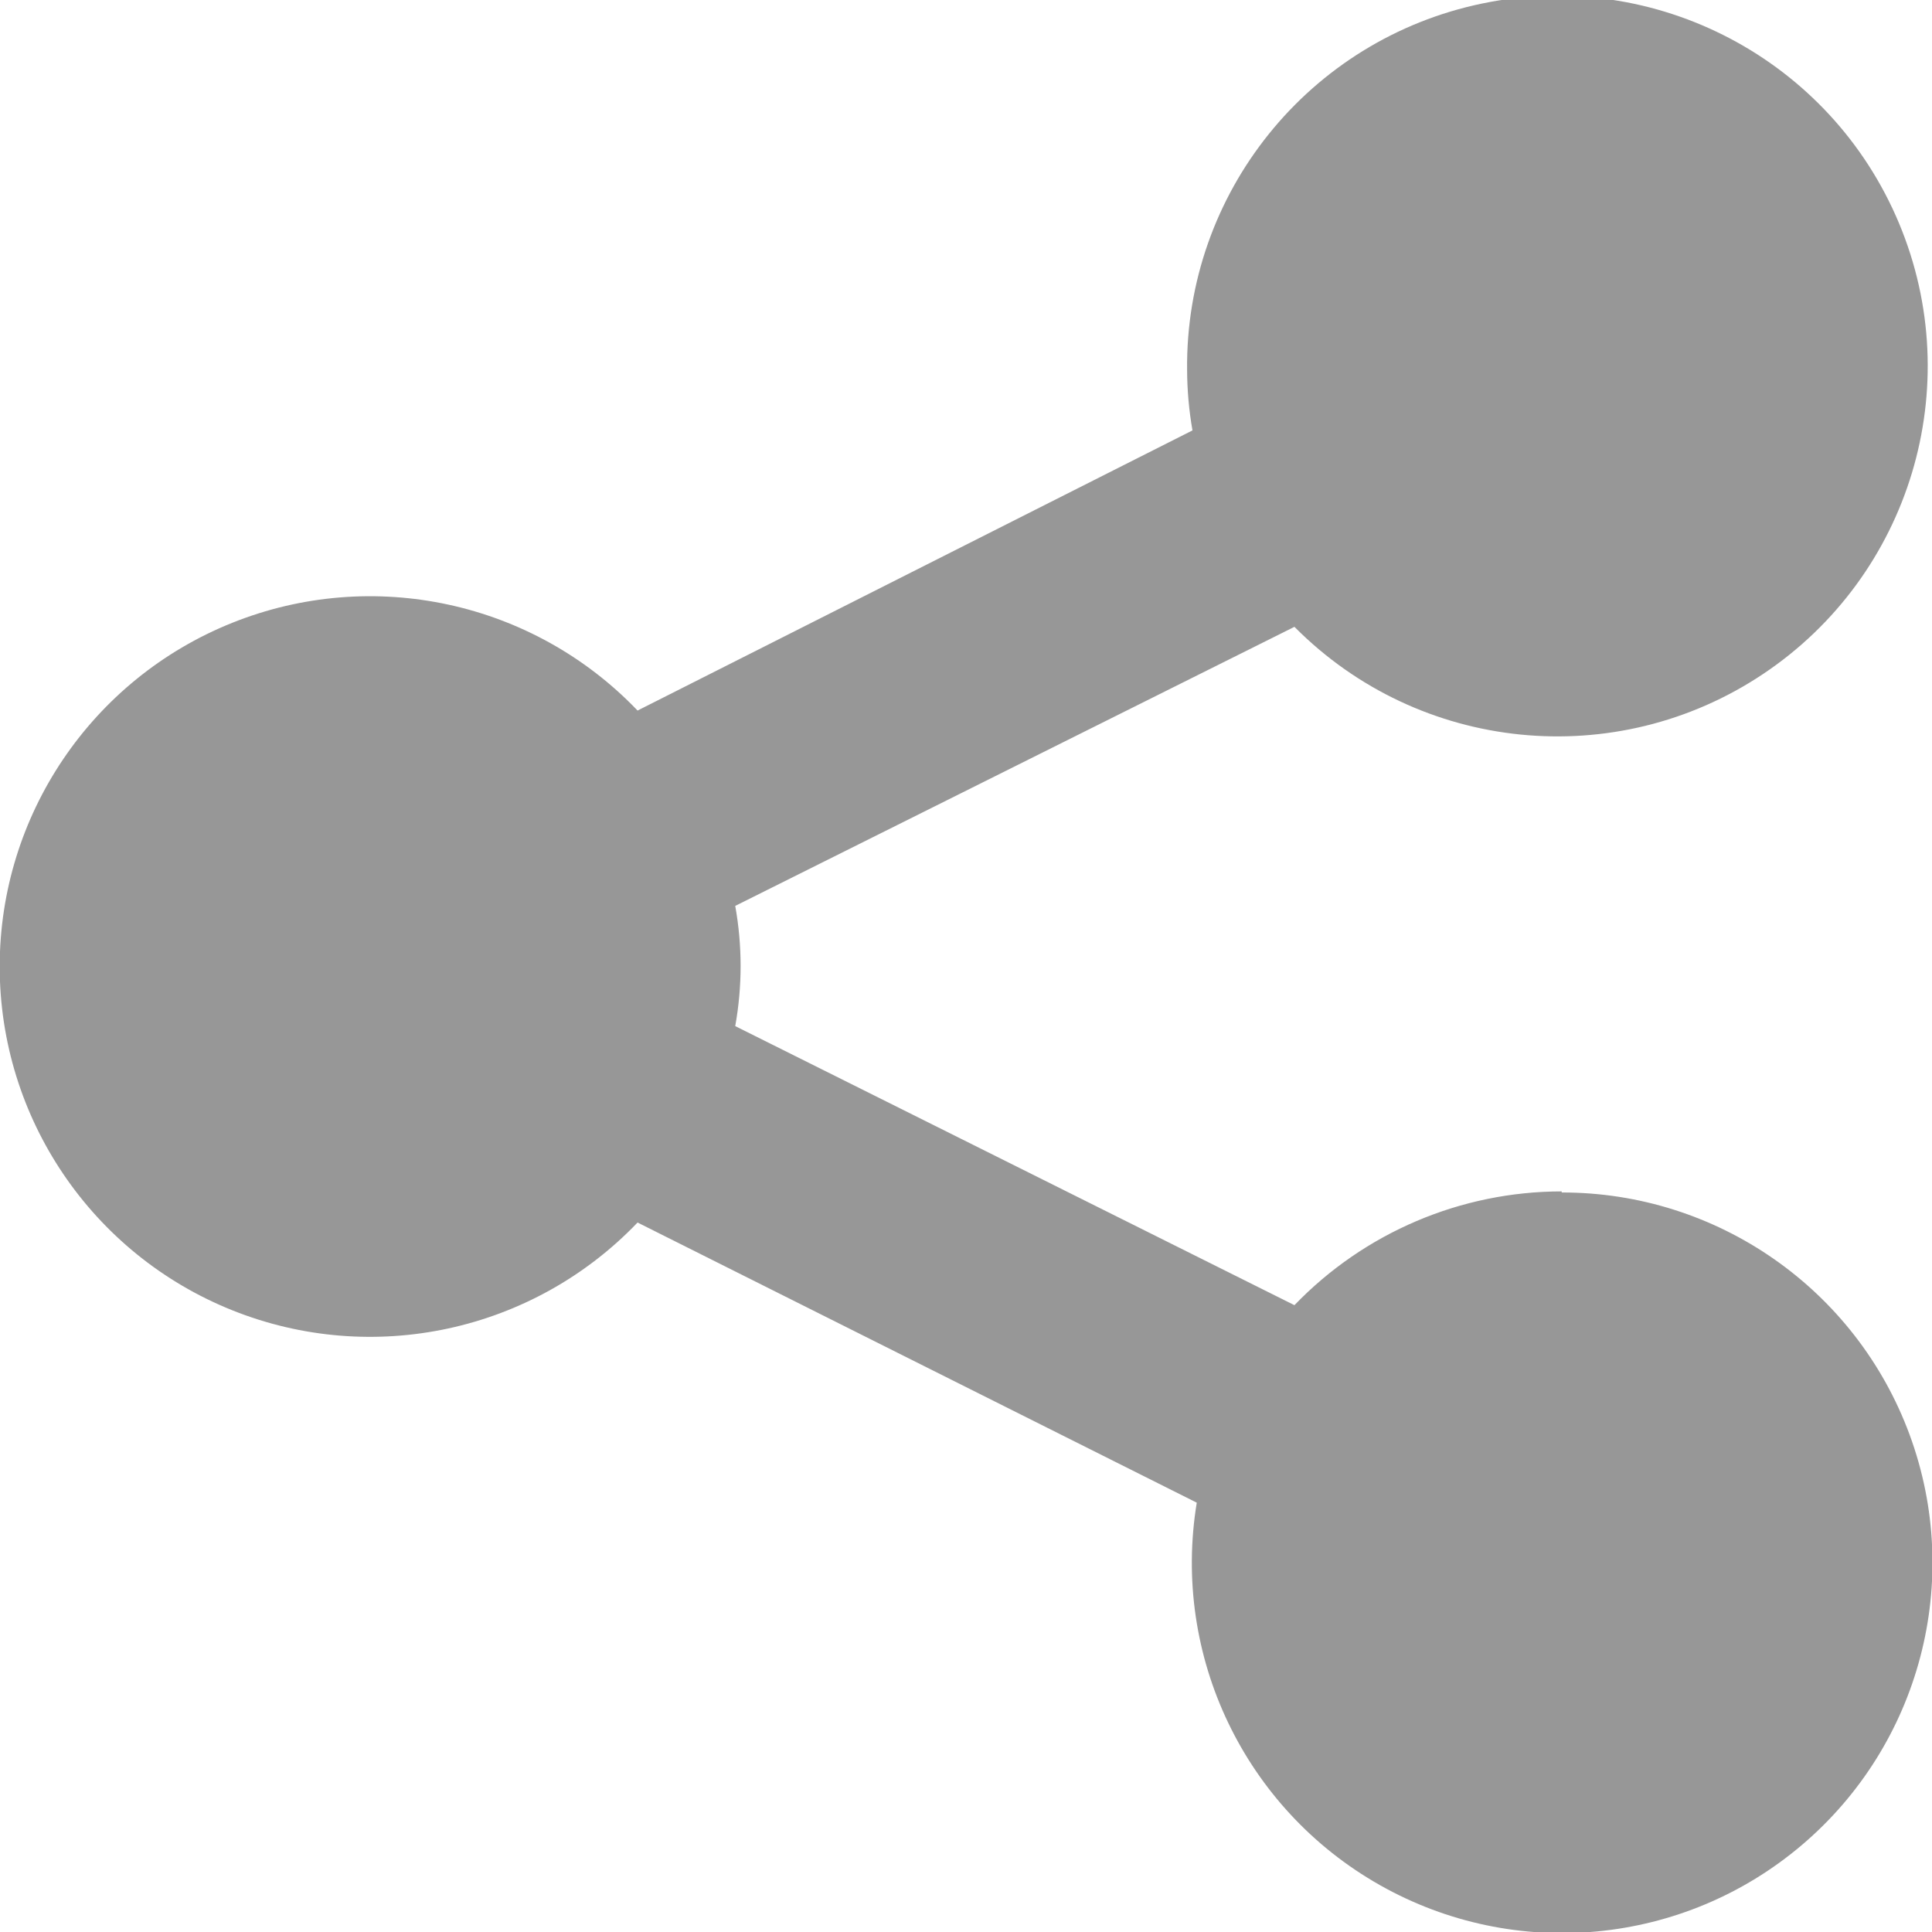
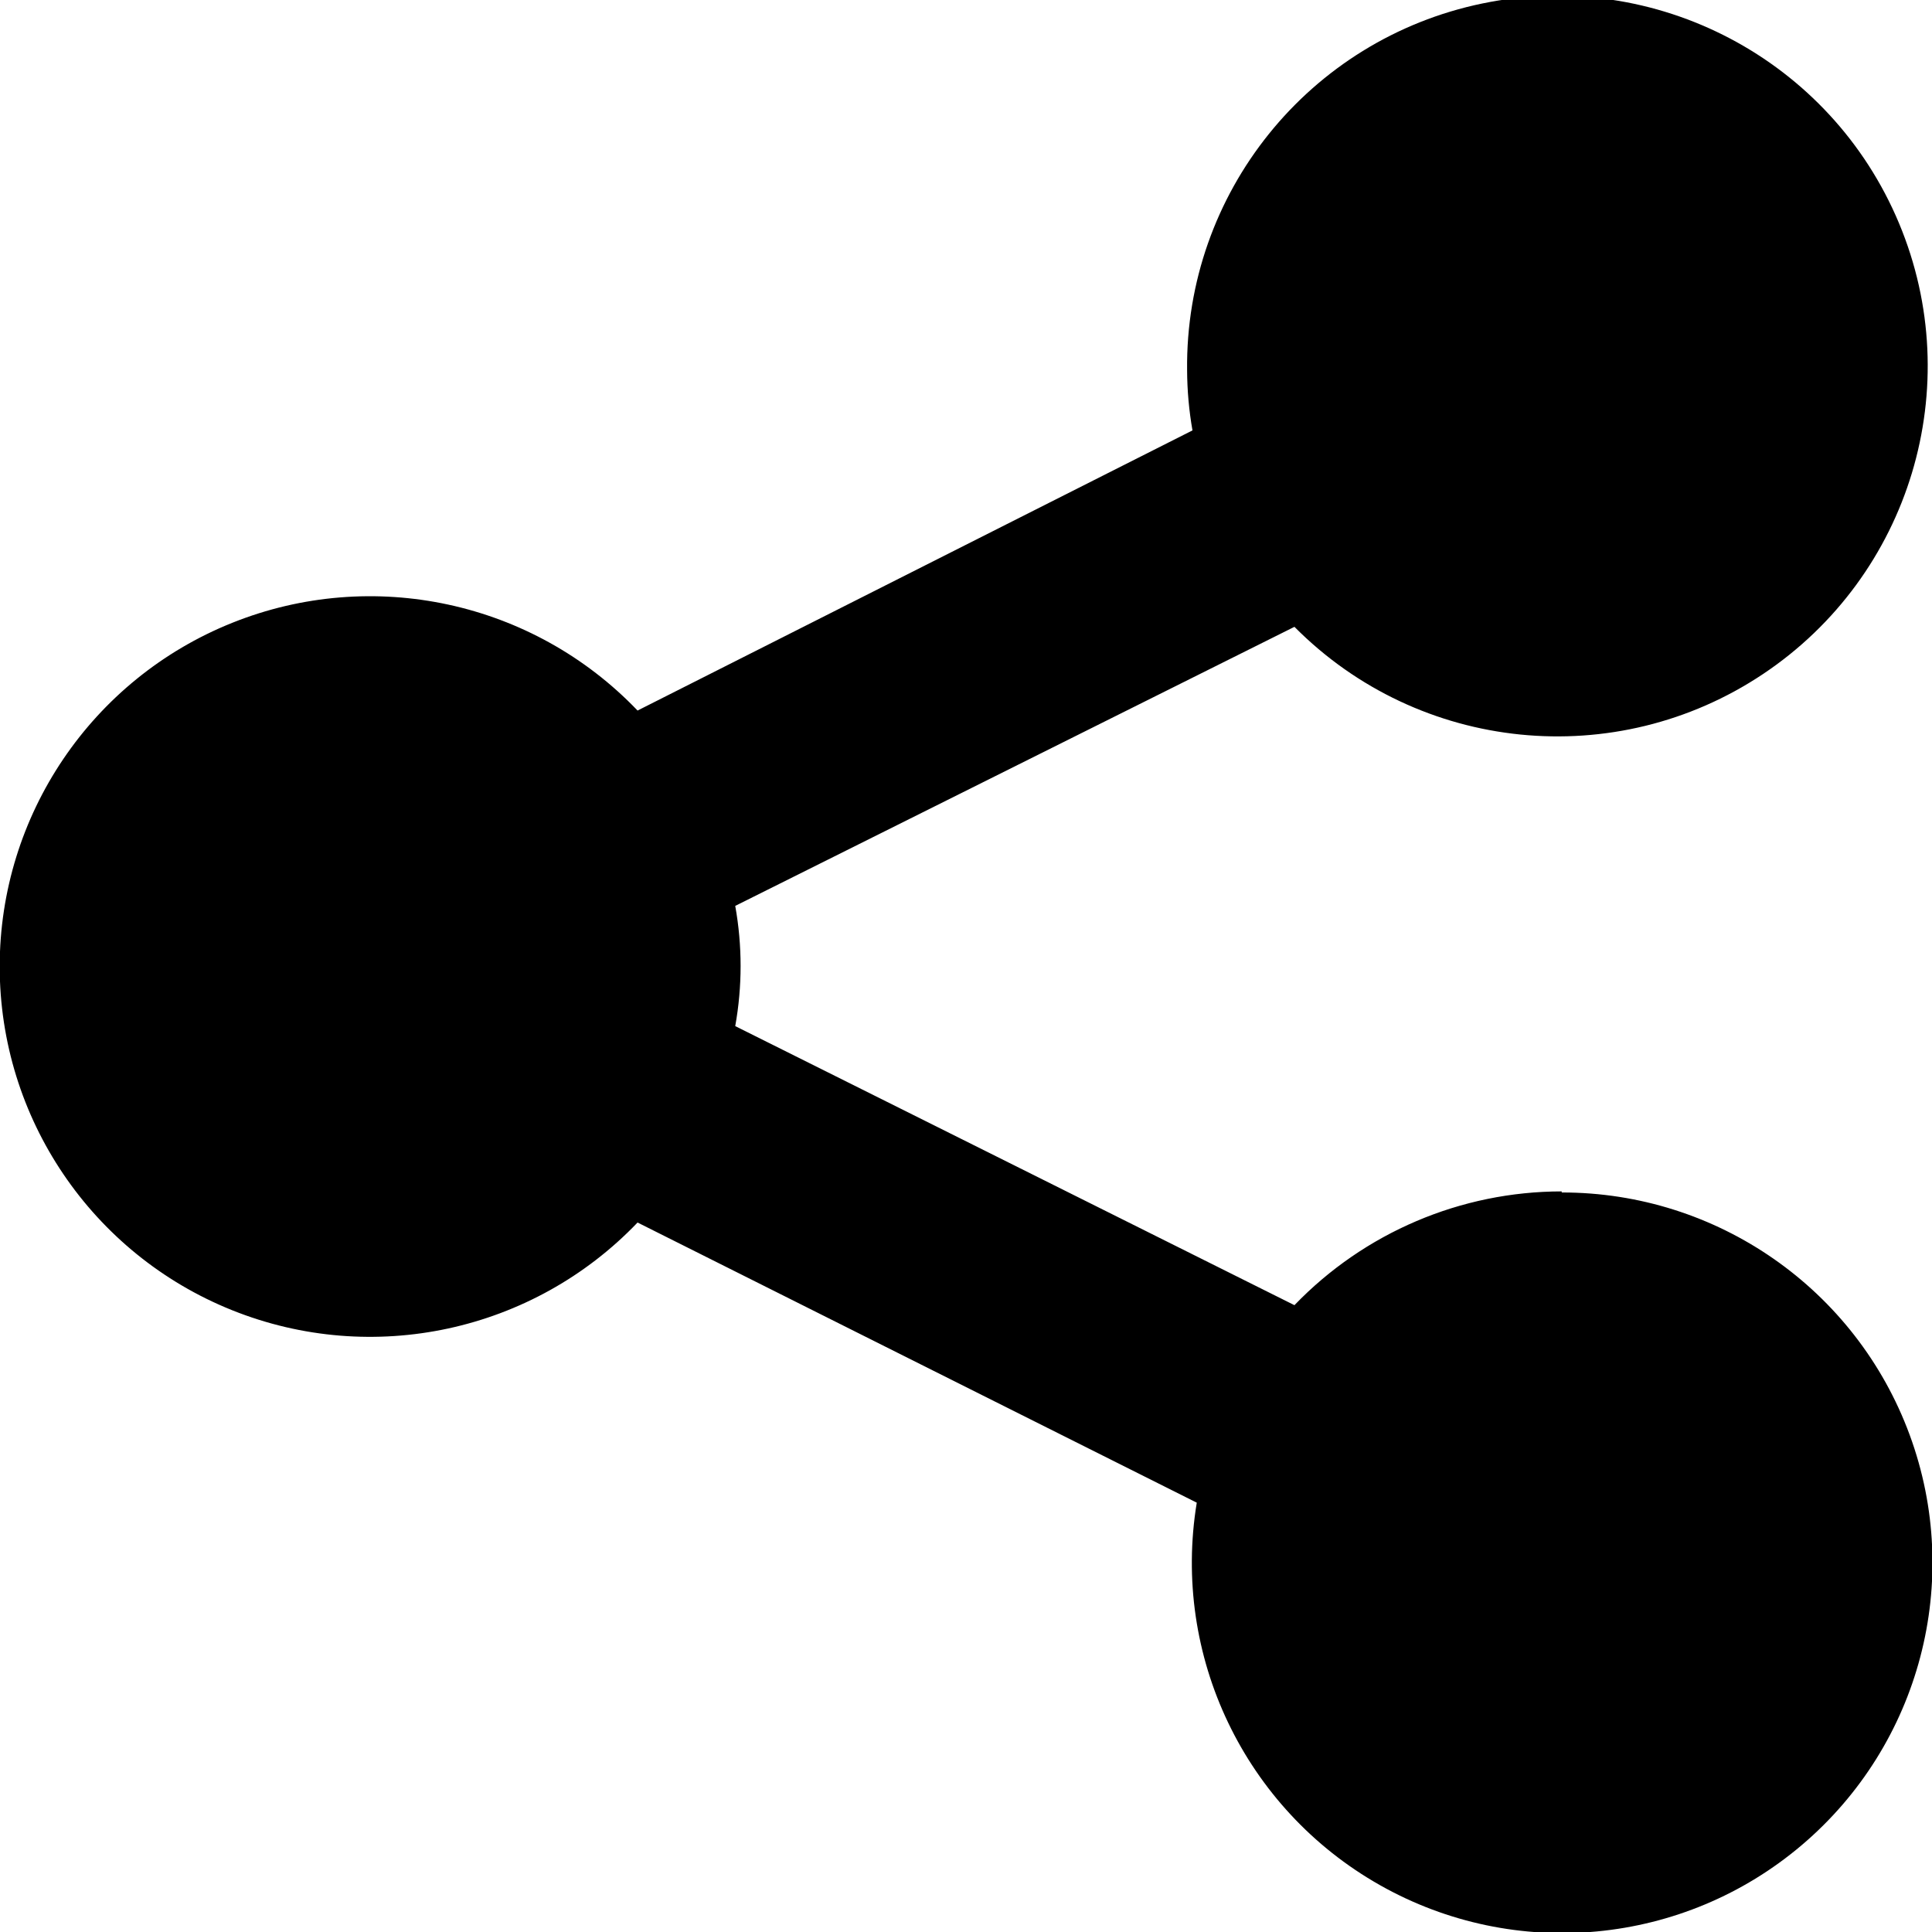
<svg xmlns="http://www.w3.org/2000/svg" data-name="Layer 1" viewBox="0 0 18 18">
-   <path d="M14.55 11.1a3.46 3.46 0 0 0-2.49 1.06l-5.21-2.6a3.16 3.16 0 0 0 0-1.12l5.21-2.6a3.45 3.45 0 1 0-1-2.39 3.33 3.33 0 0 0 .05.56L5.94 6.62a3.45 3.45 0 1 0 0 4.77L11.15 14a3.45 3.45 0 1 0 3.4-2.89z" fill="#979797" />
+   <path d="M14.55 11.1a3.46 3.46 0 0 0-2.49 1.06l-5.21-2.6a3.16 3.16 0 0 0 0-1.12l5.21-2.6a3.45 3.45 0 1 0-1-2.39 3.33 3.33 0 0 0 .05.56L5.94 6.62a3.45 3.45 0 1 0 0 4.77L11.15 14a3.45 3.45 0 1 0 3.4-2.89z" fill="#000000" />
</svg>
